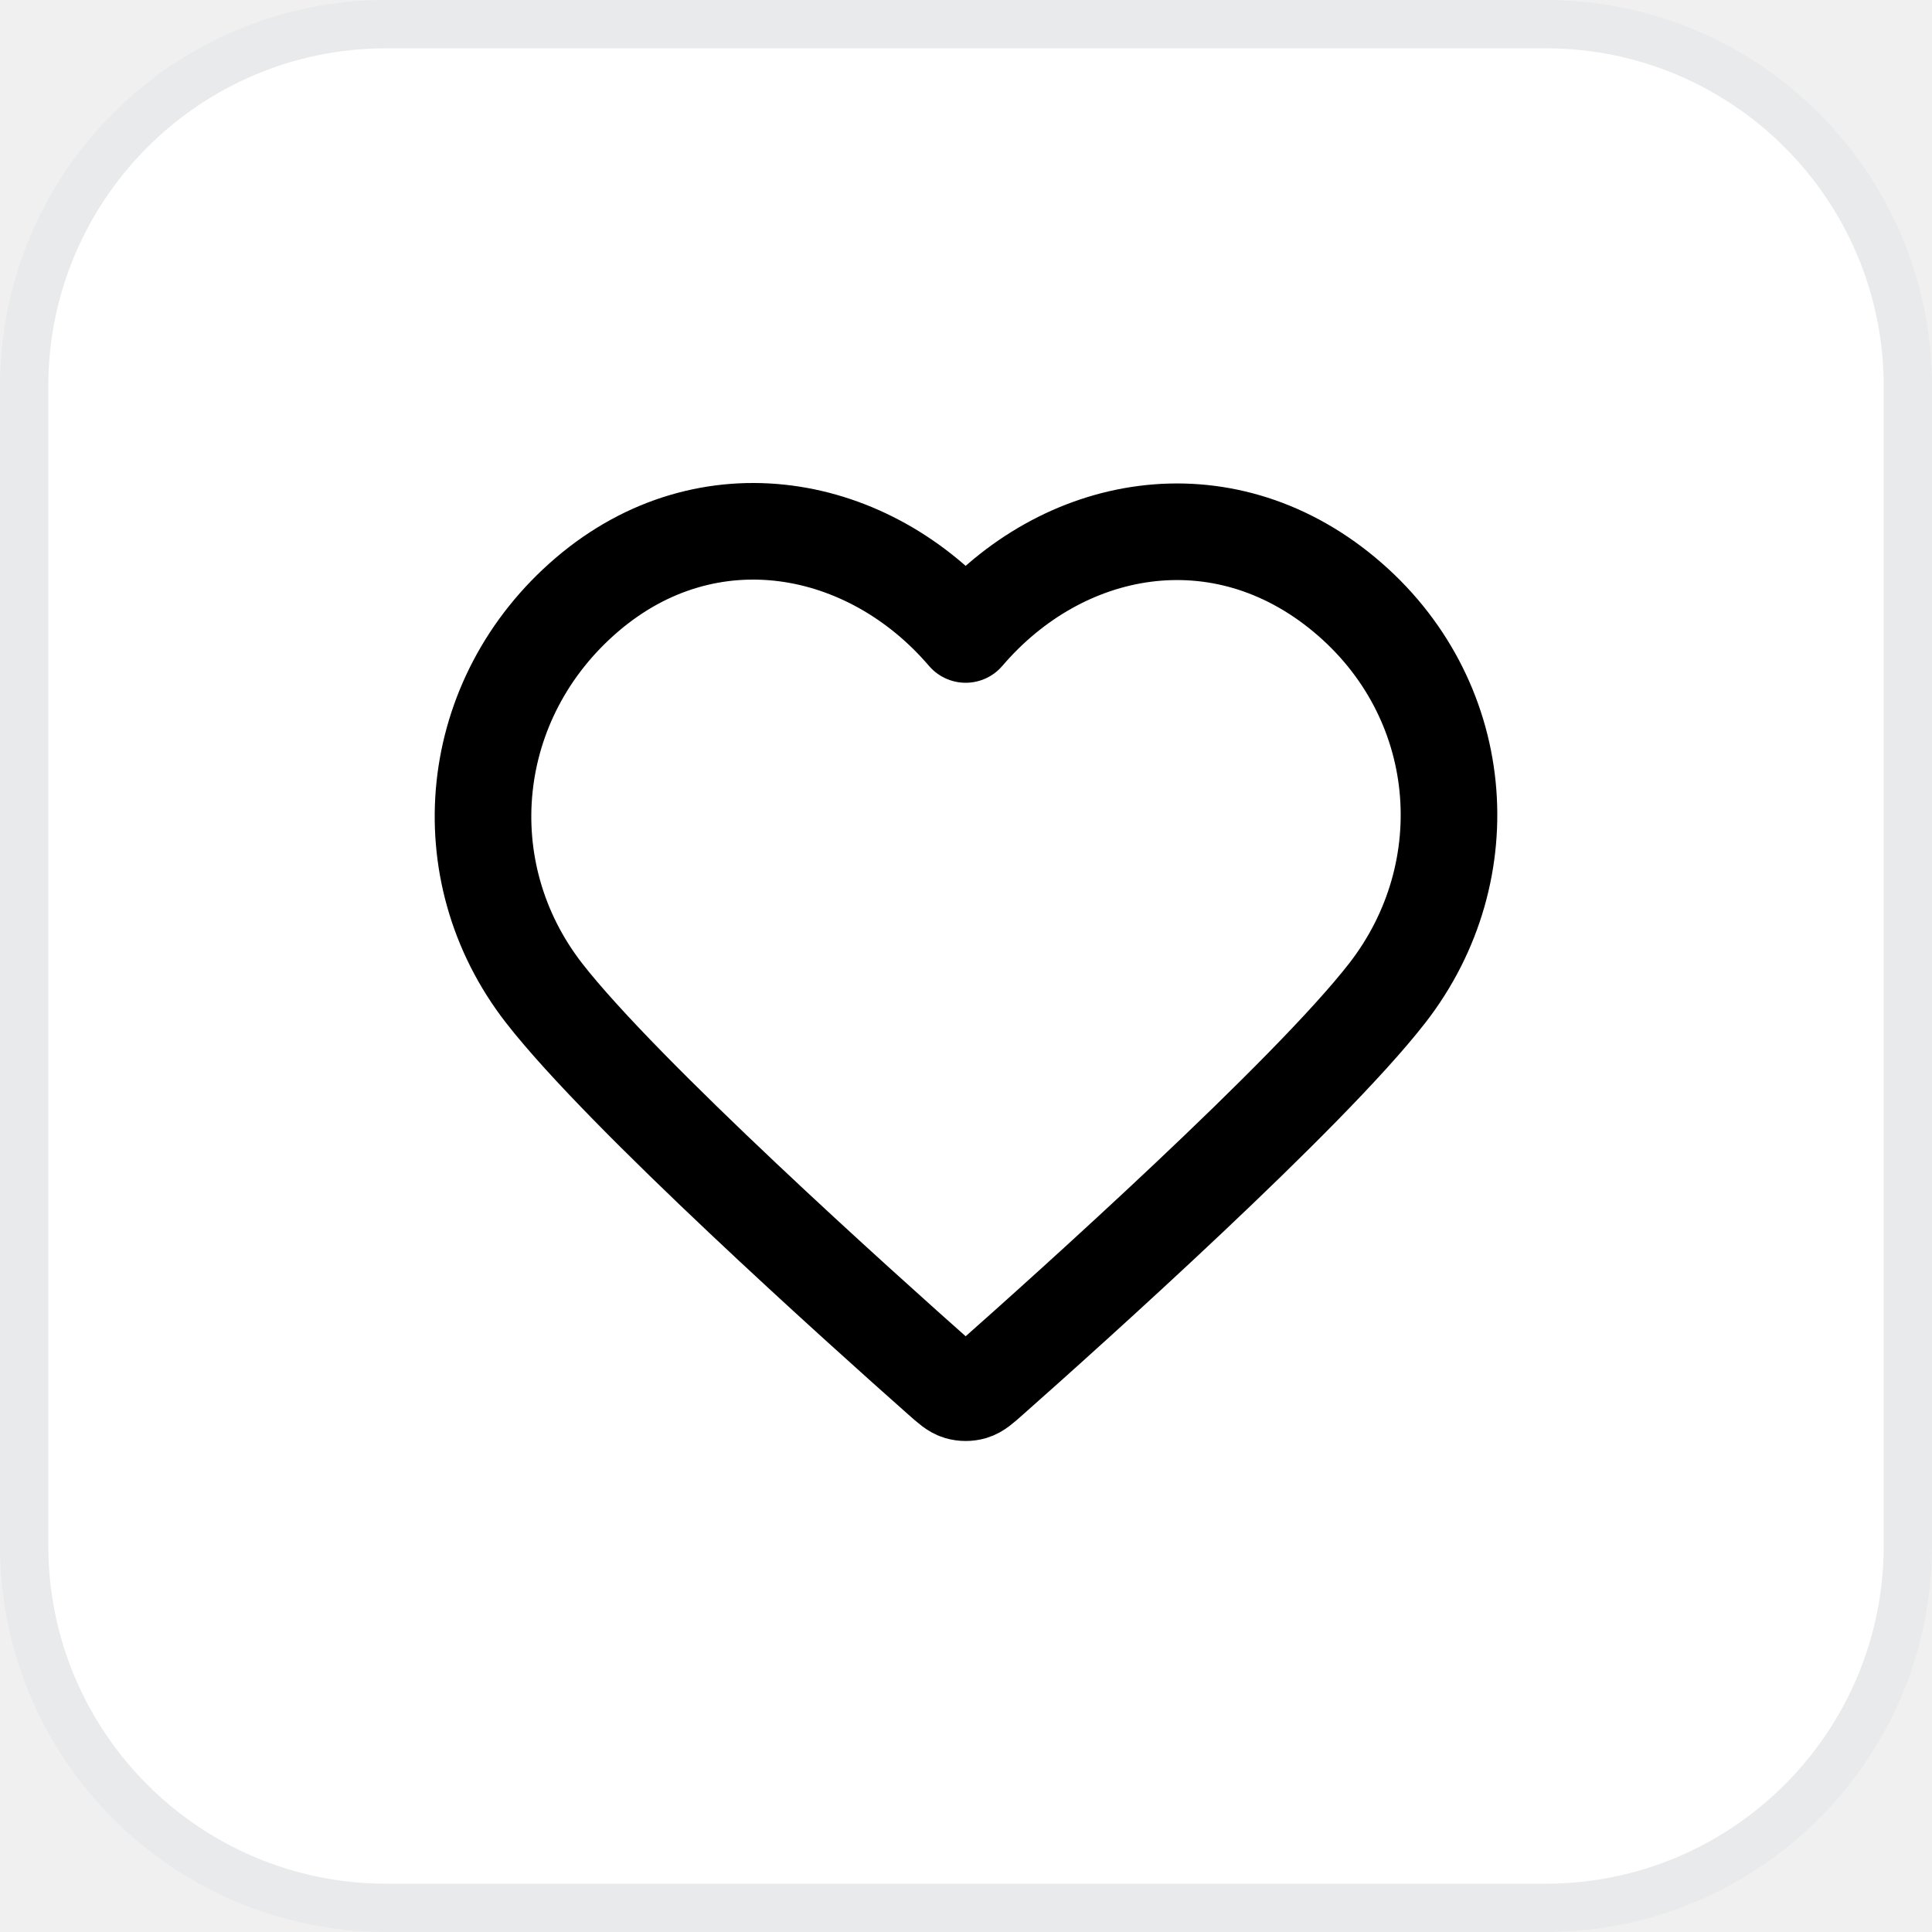
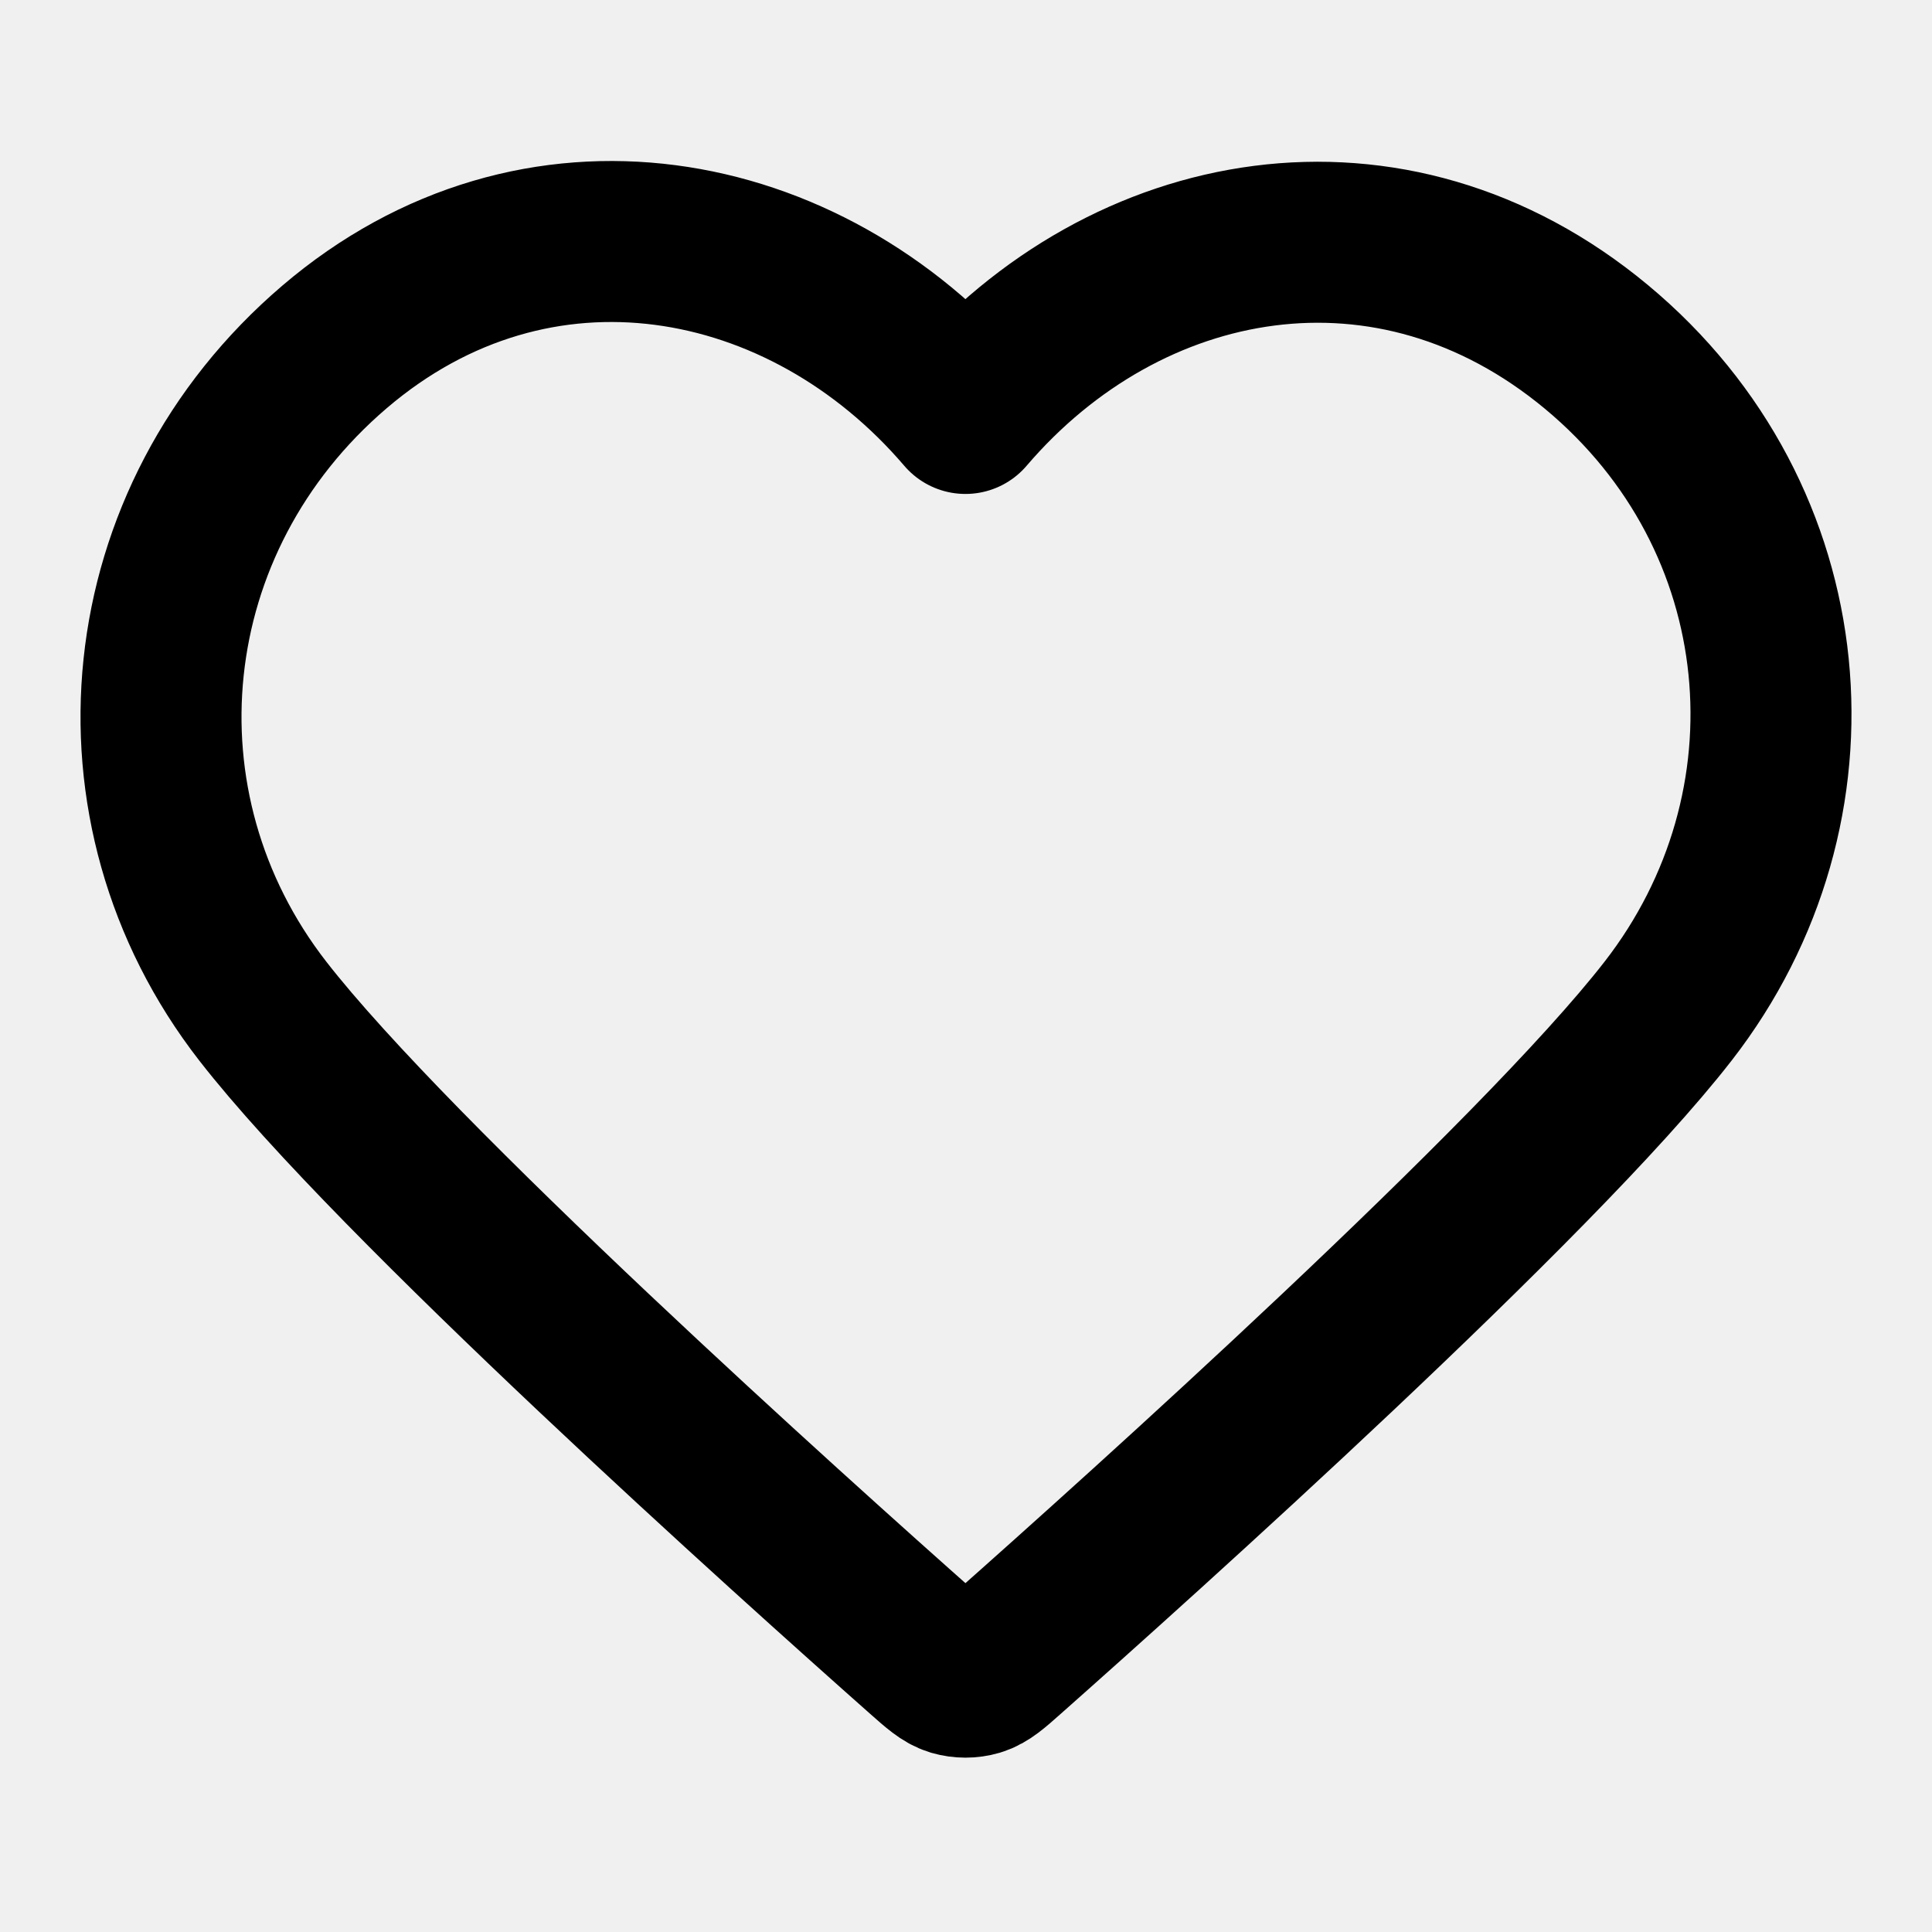
- <svg xmlns="http://www.w3.org/2000/svg" width="40" height="40" viewBox="0 0 40 40" fill="none">
-   <rect x="0.5" y="0.5" width="39" height="39" rx="7.5" fill="white" />
-   <rect x="0.5" y="0.5" width="39" height="39" rx="7.5" stroke="#E9EAEB" />
-   <path fill-rule="evenodd" clip-rule="evenodd" d="M19.993 13.136C17.994 10.798 14.66 10.17 12.155 12.31C9.65 14.45 9.297 18.029 11.264 20.56C12.9 22.665 17.85 27.104 19.472 28.541C19.654 28.702 19.744 28.782 19.85 28.814C19.943 28.841 20.044 28.841 20.136 28.814C20.242 28.782 20.333 28.702 20.514 28.541C22.137 27.104 27.087 22.665 28.722 20.56C30.689 18.029 30.38 14.428 27.832 12.31C25.284 10.192 21.992 10.798 19.993 13.136Z" stroke="black" stroke-width="2" stroke-linecap="round" stroke-linejoin="round" />
+ <svg xmlns="http://www.w3.org/2000/svg" width="24" height="24" viewBox="0 0 24 24" fill="none">
+   <path fill-rule="evenodd" clip-rule="evenodd" d="M11.993 5.136C9.994 2.798 6.66 2.17 4.155 4.31C1.65 6.45 1.297 10.029 3.264 12.56C4.9 14.665 9.85 19.104 11.472 20.541C11.654 20.702 11.744 20.782 11.85 20.814C11.943 20.841 12.044 20.841 12.136 20.814C12.242 20.782 12.333 20.702 12.514 20.541C14.136 19.104 19.087 14.665 20.722 12.56C22.689 10.029 22.38 6.428 19.832 4.31C17.284 2.192 13.992 2.798 11.993 5.136Z" stroke="black" stroke-width="2" stroke-linecap="round" stroke-linejoin="round" />
</svg>
